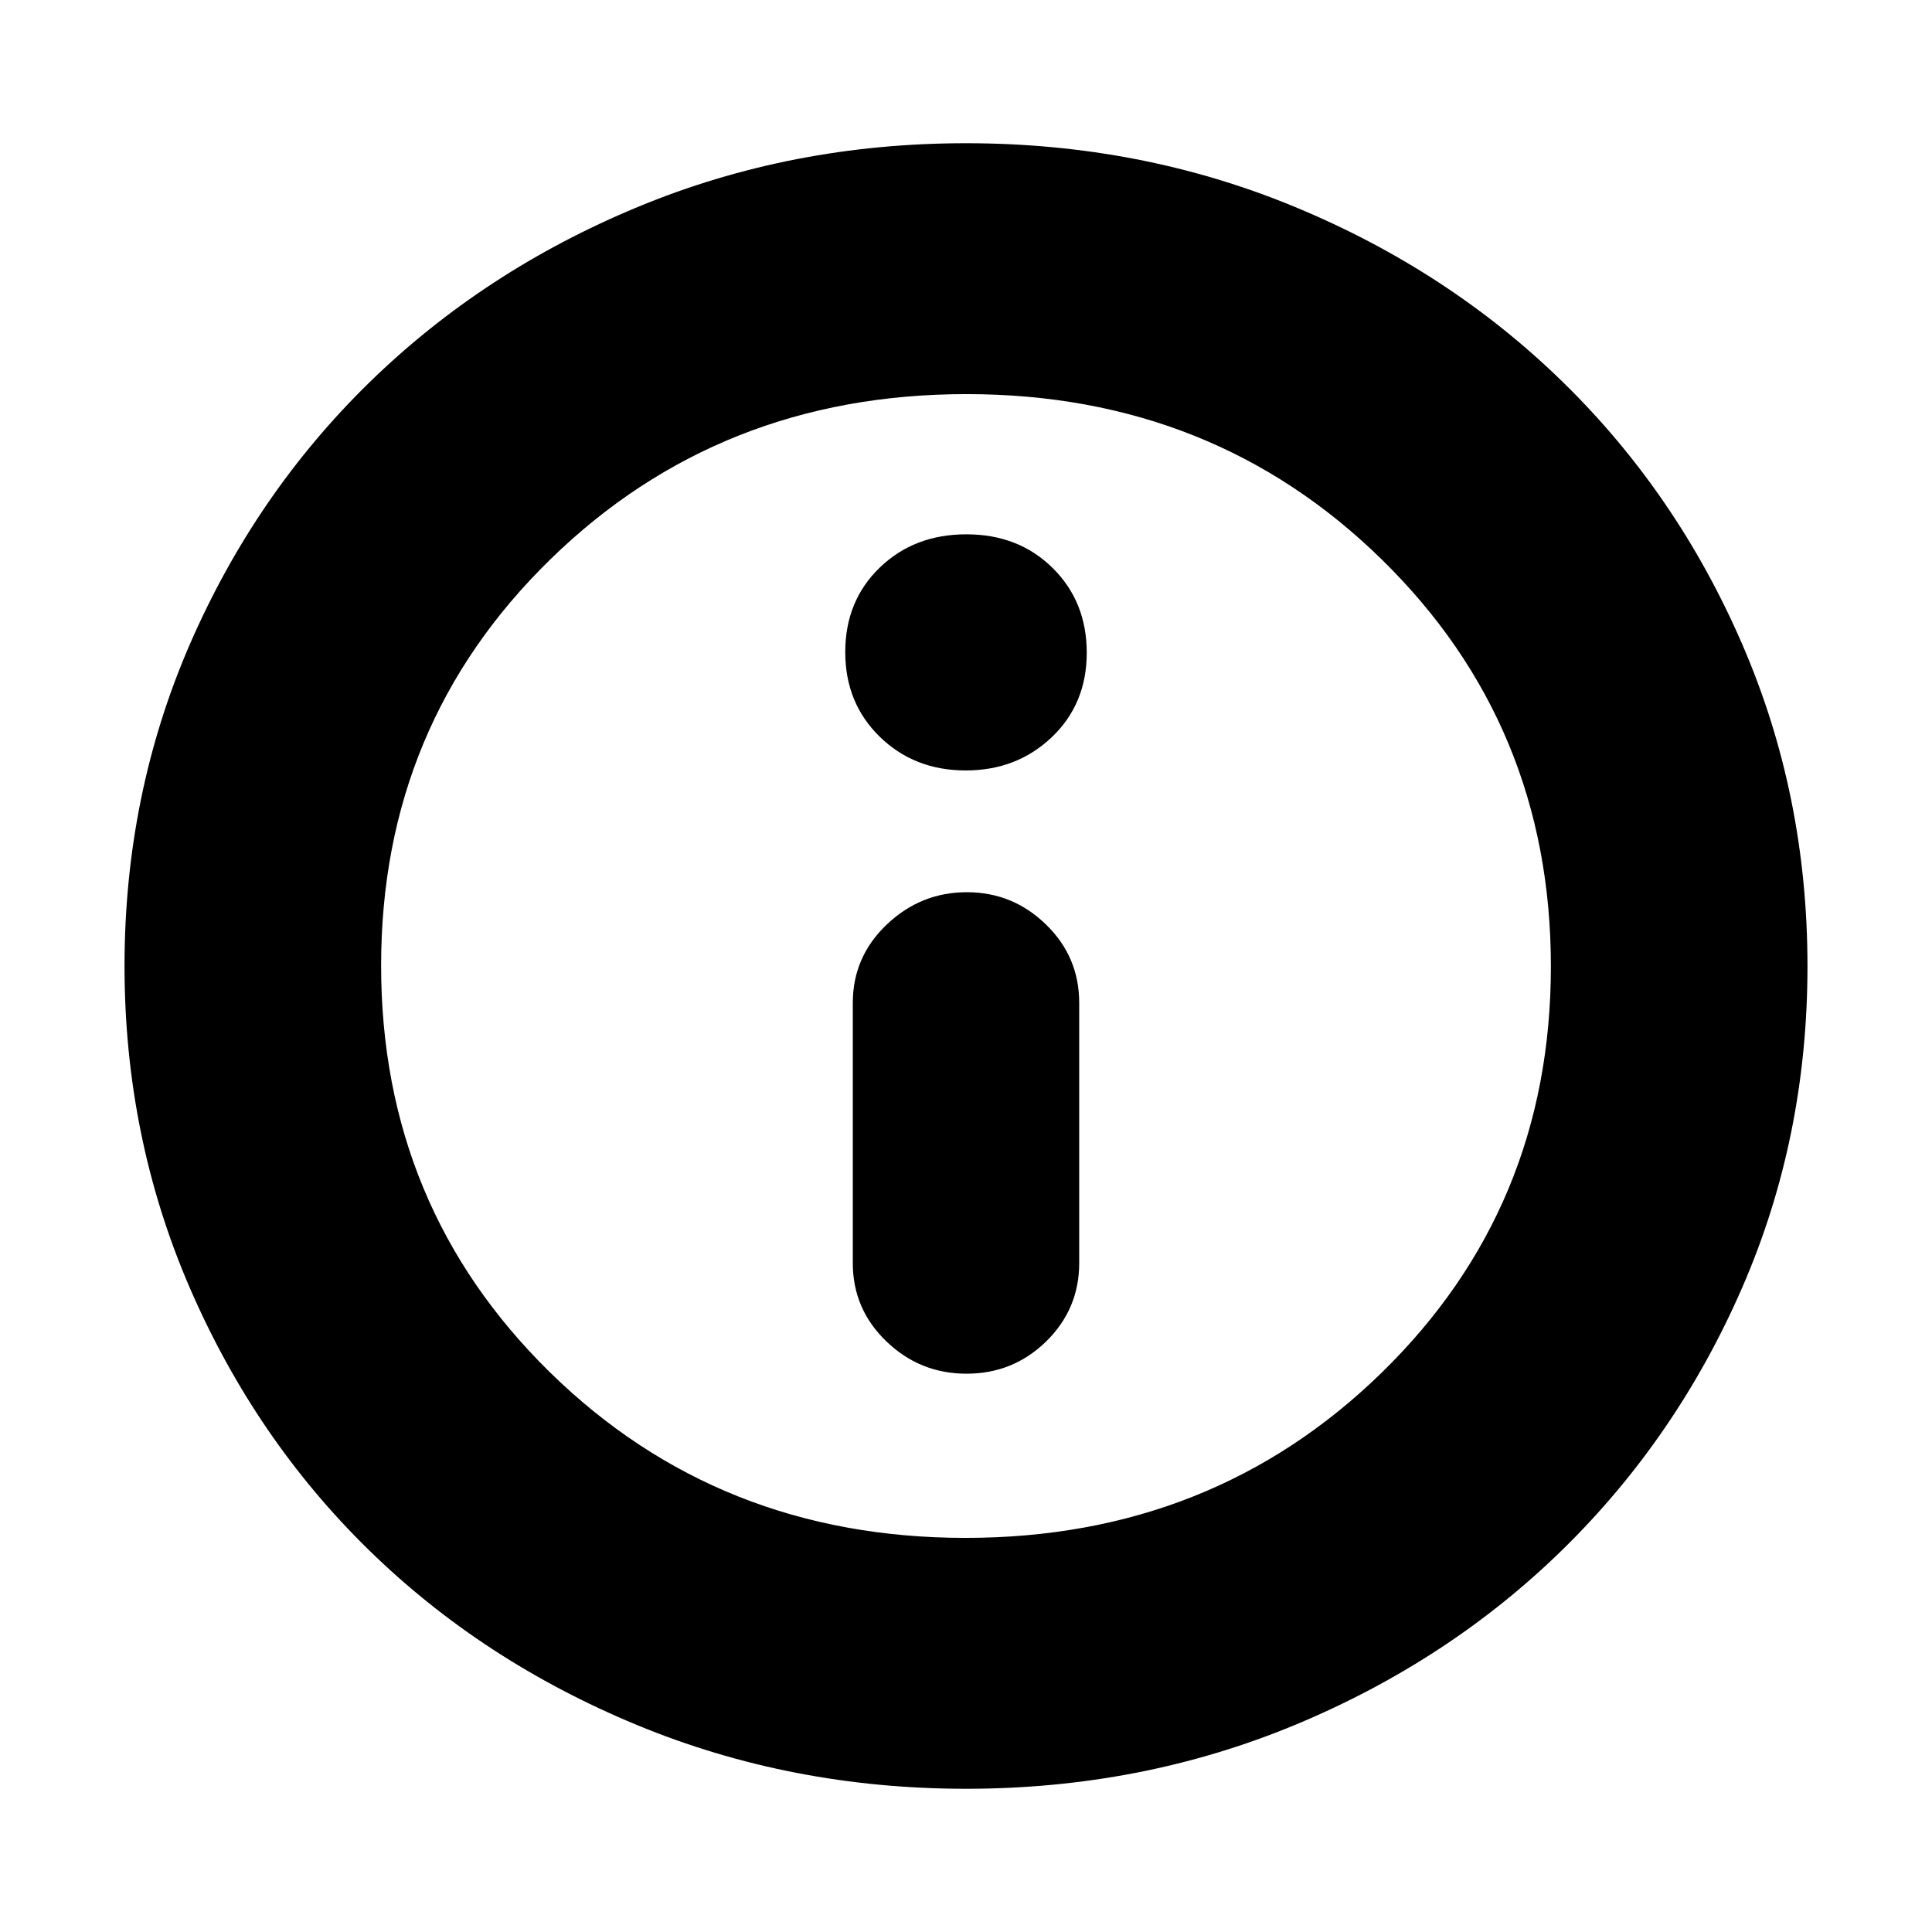
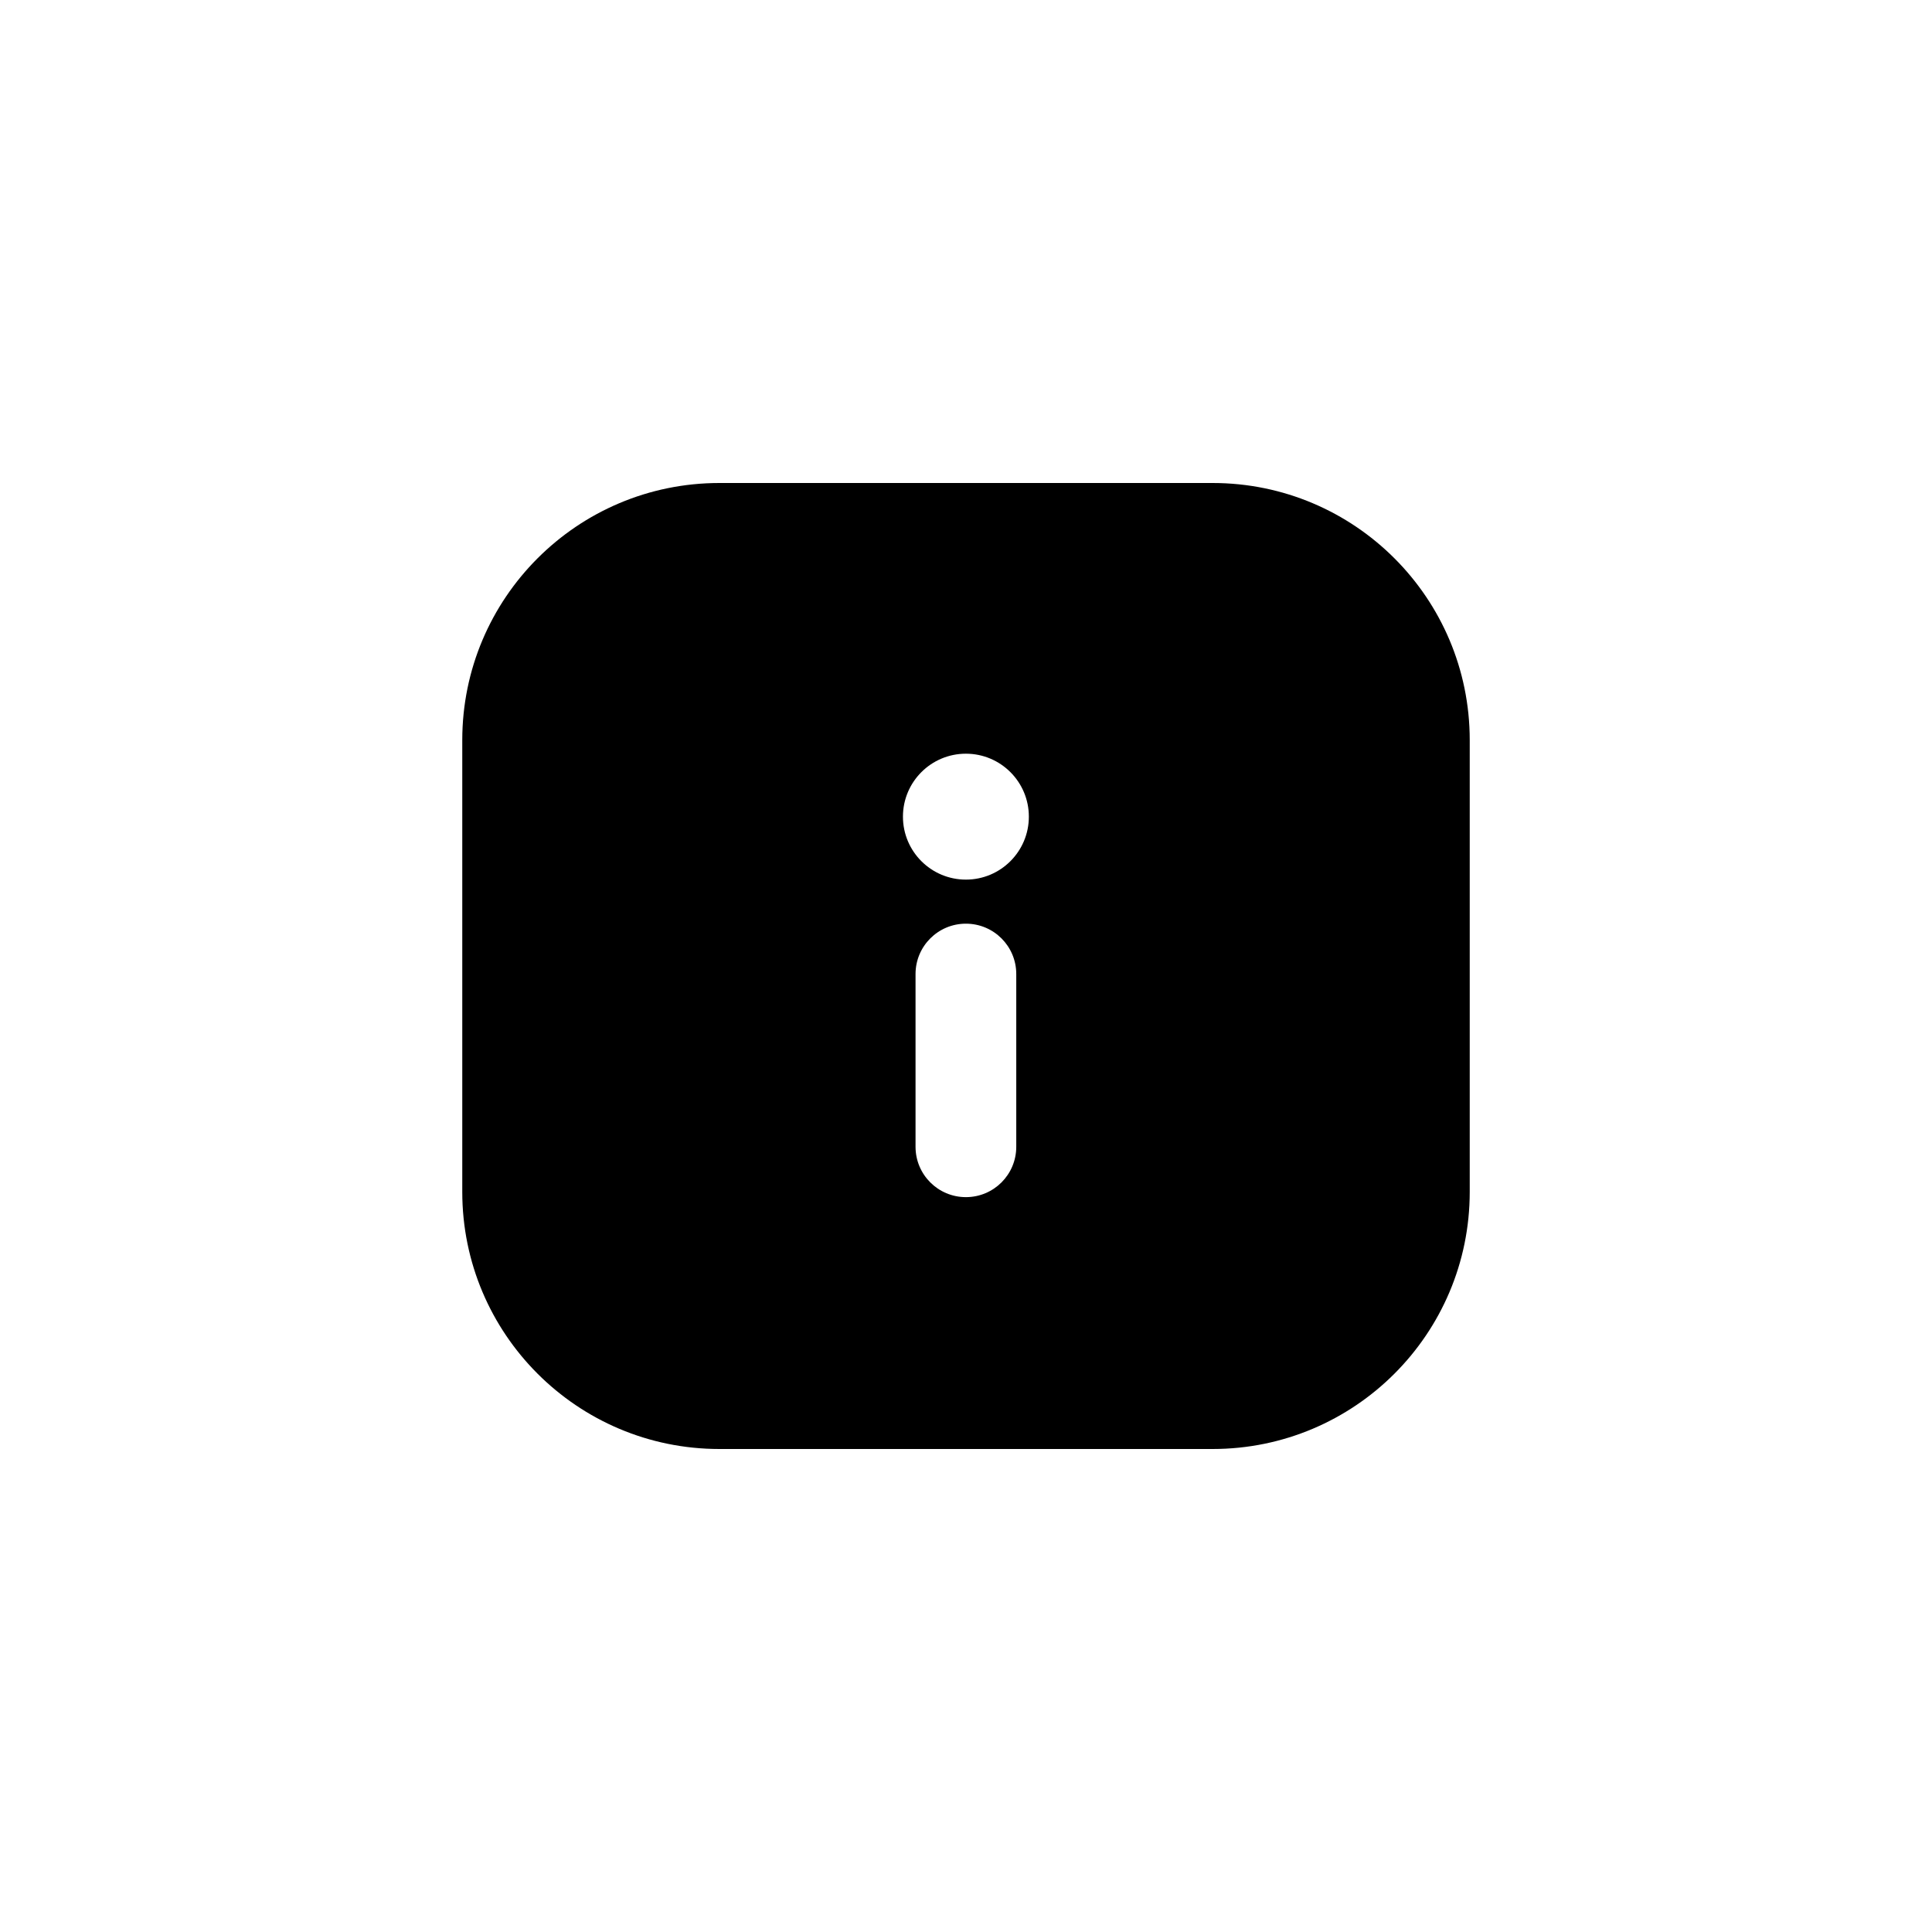
<svg xmlns="http://www.w3.org/2000/svg" width="100%" height="100%" viewBox="0 0 24 24" version="1.1" xml:space="preserve" style="fill-rule:evenodd;clip-rule:evenodd;stroke-linejoin:round;stroke-miterlimit:2;">
-   <g transform="matrix(0.9375,0,0,0.916667,12,12)">
-     <g transform="matrix(1,0,0,1,-12,-12)">
-       <path d="M13.063,17.087C13.354,16.795 13.5,16.441 13.5,16.025L13.5,12.5C13.5,12.084 13.354,11.73 13.06,11.438C12.767,11.146 12.417,11 12.011,11C11.604,11 11.25,11.146 10.95,11.438C10.65,11.73 10.5,12.084 10.5,12.5L10.5,16.025C10.5,16.441 10.648,16.795 10.945,17.087C11.241,17.379 11.595,17.525 12.007,17.525C12.419,17.525 12.771,17.379 13.063,17.087ZM13.138,8.898C13.446,8.597 13.6,8.216 13.6,7.755C13.6,7.293 13.449,6.91 13.148,6.606C12.847,6.302 12.466,6.15 12.005,6.15C11.543,6.15 11.16,6.301 10.856,6.602C10.552,6.903 10.4,7.284 10.4,7.746C10.4,8.207 10.553,8.59 10.858,8.894C11.163,9.198 11.543,9.35 11.996,9.35C12.449,9.35 12.829,9.199 13.138,8.898ZM12,23.15C10.456,23.15 9.002,22.862 7.638,22.285C6.275,21.708 5.091,20.918 4.087,19.914C3.082,18.909 2.292,17.725 1.715,16.362C1.138,14.998 0.85,13.544 0.85,12C0.85,10.452 1.139,8.998 1.716,7.639C2.294,6.28 3.088,5.097 4.096,4.09C5.105,3.084 6.288,2.292 7.648,1.715C9.007,1.138 10.458,0.85 12,0.85C13.548,0.85 15.002,1.138 16.362,1.715C17.722,2.291 18.905,3.083 19.911,4.089C20.917,5.095 21.709,6.278 22.285,7.639C22.862,8.999 23.15,10.453 23.15,12.002C23.15,13.551 22.862,15.003 22.285,16.358C21.708,17.714 20.916,18.895 19.91,19.904C18.903,20.913 17.72,21.706 16.361,22.284C15.002,22.861 13.548,23.15 12,23.15ZM11.994,19.75C14.173,19.75 16.011,19.004 17.507,17.512C19.002,16.02 19.75,14.185 19.75,12.006C19.75,9.827 19.004,7.989 17.512,6.494C16.02,4.998 14.185,4.25 12.006,4.25C9.827,4.25 7.989,4.996 6.494,6.488C4.998,7.98 4.25,9.815 4.25,11.994C4.25,14.173 4.996,16.011 6.488,17.507C7.98,19.002 9.815,19.75 11.994,19.75Z" style="fill-rule:nonzero;" />
-     </g>
+   <g transform="matrix(0.156407,0,0,0.156407,4.17841,4.17927)">
+     <path d="M69.594,11.641L30.422,11.641C19.141,11.641 10,20.782 10,32.063L10,67.942C10,79.223 19.141,88.364 30.422,88.364L69.594,88.364C80.875,88.364 90.016,79.223 90.016,67.942L90.016,32.063C90.016,20.782 80.875,11.641 69.594,11.641ZM54,64.36C54,66.571 52.211,68.36 50,68.36C47.789,68.36 46,66.571 46,64.36L46,50.641C46,48.43 47.789,46.641 50,46.641C52.211,46.641 54,48.43 54,50.641L54,64.36ZM50,43.141C47.238,43.141 45,40.903 45,38.141C45,35.379 47.238,33.141 50,33.141C52.762,33.141 55,35.379 55,38.141C55,40.903 52.762,43.141 50,43.141Z" style="fill-rule:nonzero;" />
  </g>
</svg>
